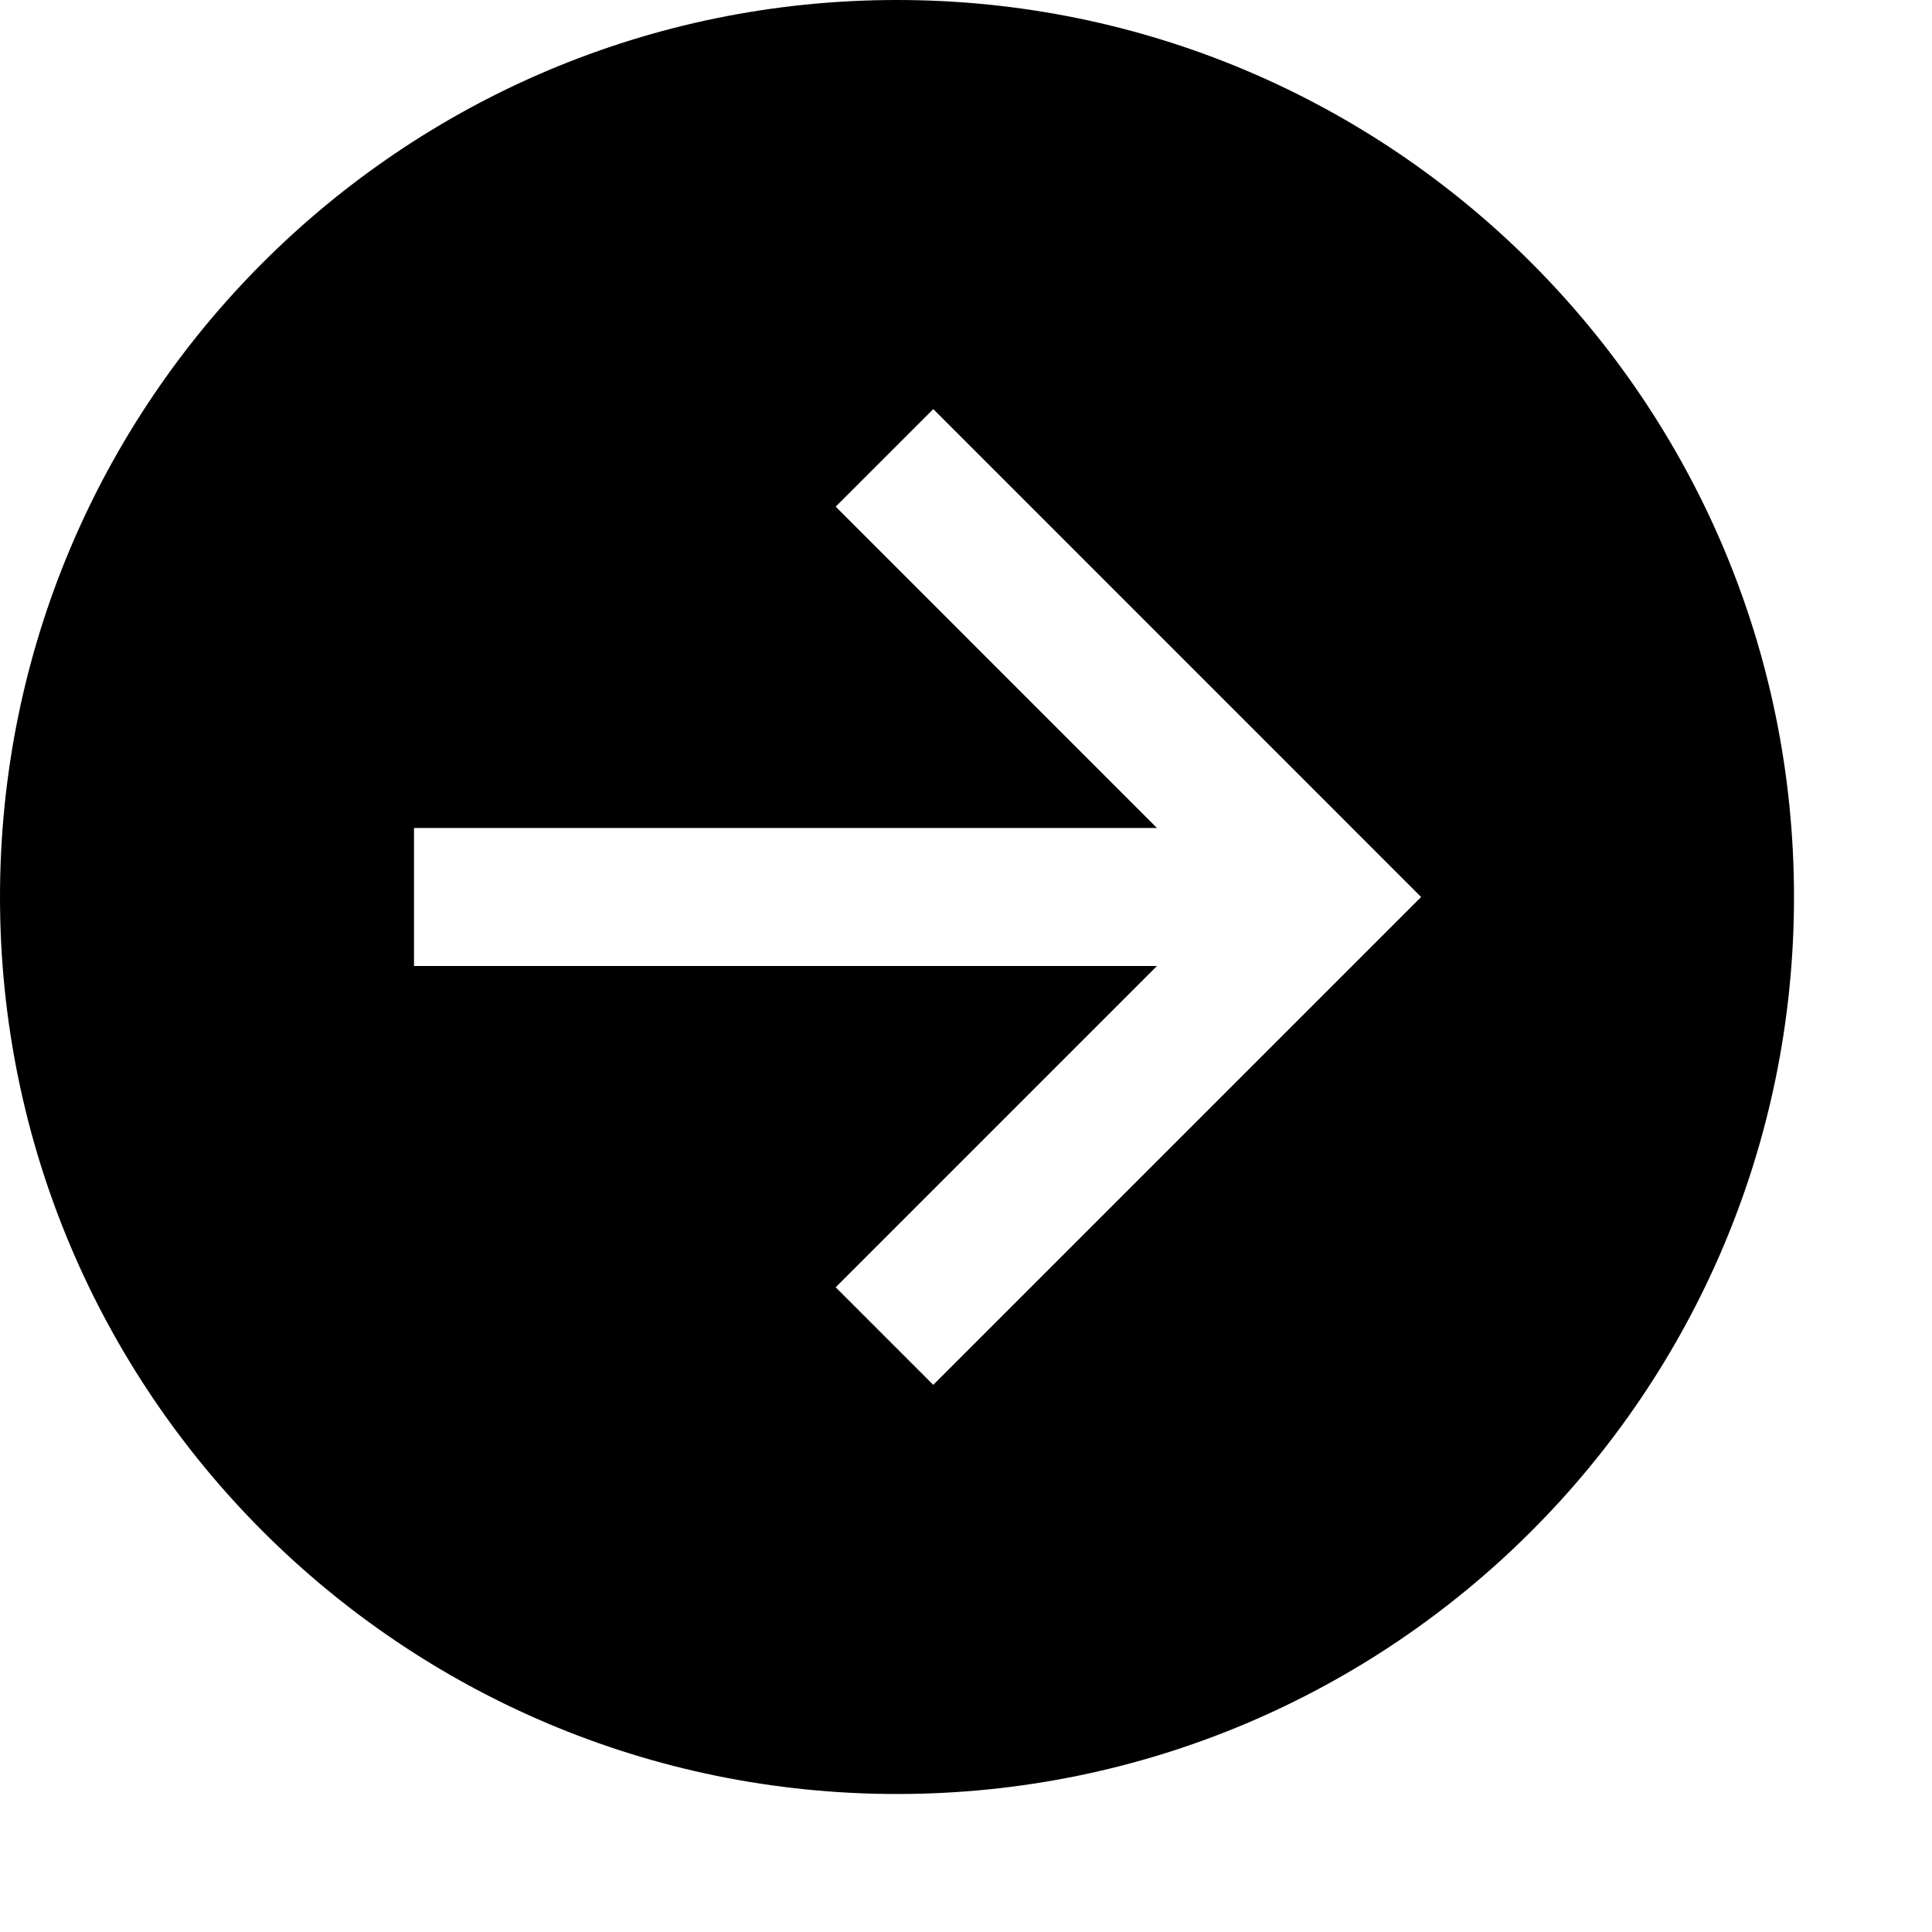
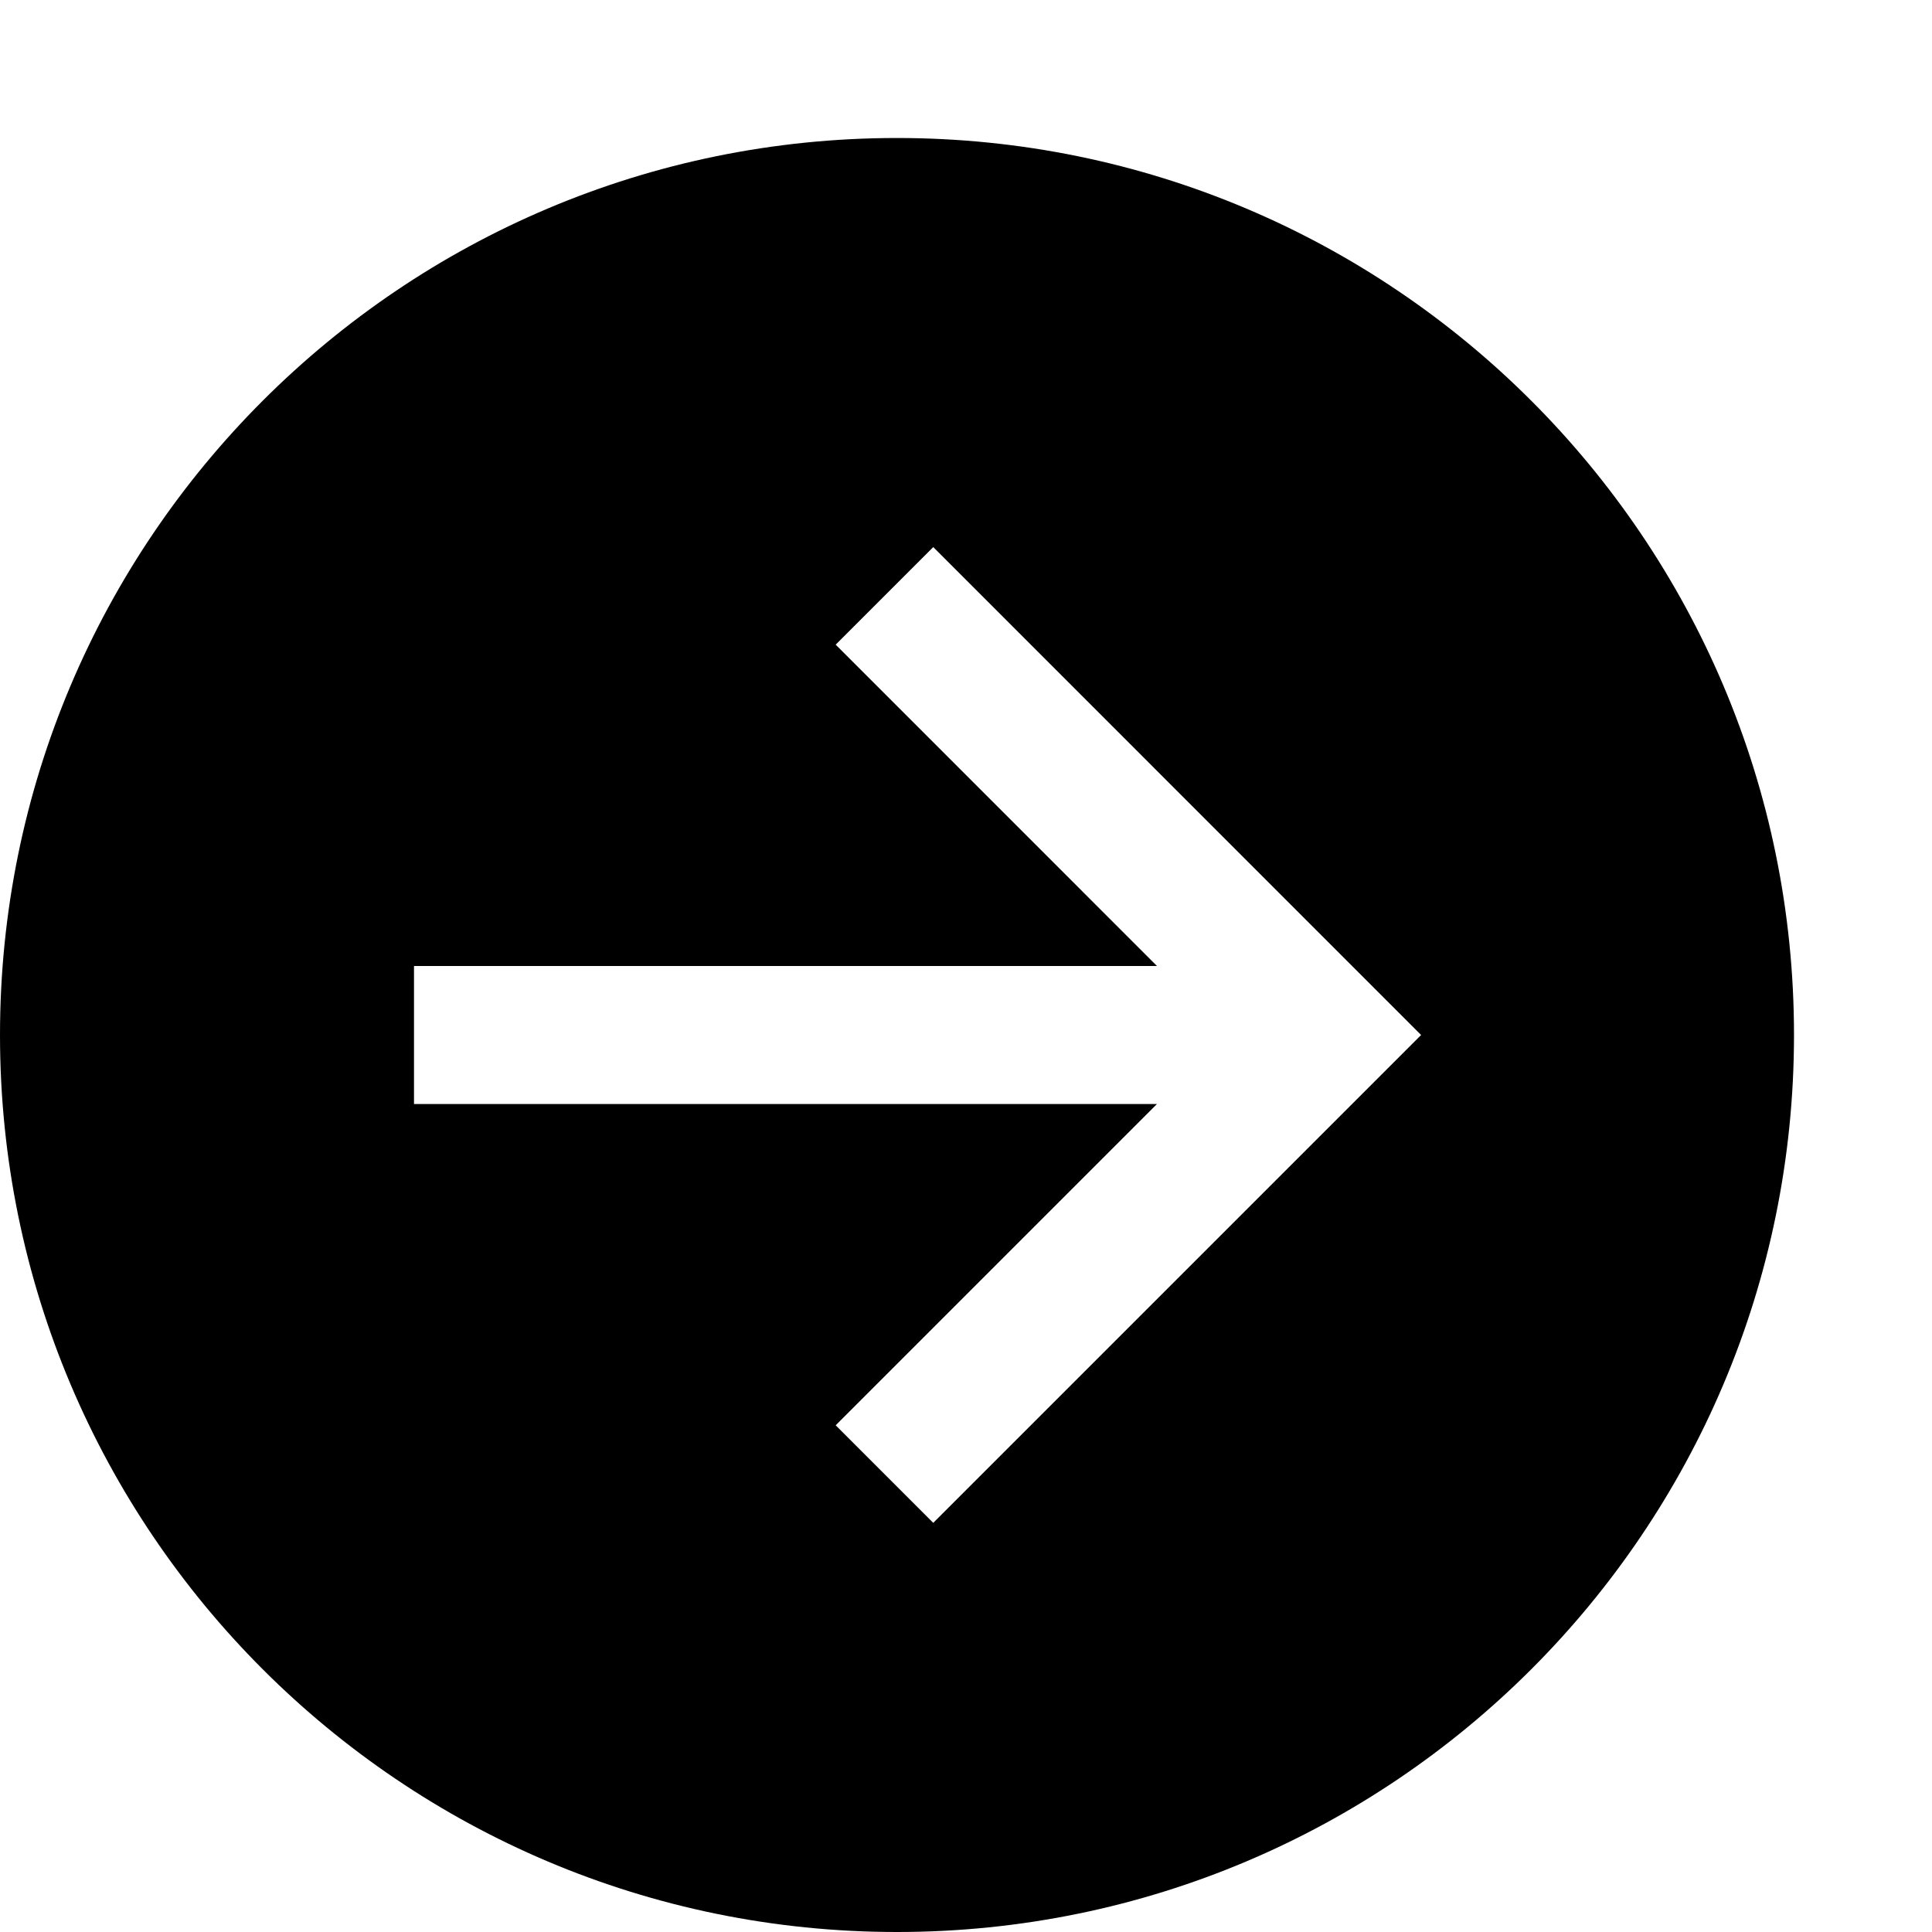
- <svg xmlns="http://www.w3.org/2000/svg" viewBox="0 0 448 448">
-   <path d="M208 0c-114.875 0-208 93.125-208 208s93.125 208 208 208 208-93.125 208-208-93.125-208-208-208zm8.406 321.125l-22.626-22.625 74.5-74.5h-172.28v-32h172.283l-74.502-74.516 22.63-22.624 113.119 113.14-113.123 113.125z" />
+ <svg xmlns="http://www.w3.org/2000/svg" viewBox="0 0 448 448" enable-background="new 0 0 448 448">
+   <path d="M208 32c-114.875 0-208 93.123-208 208s93.125 208 208 208c114.877 0 208-93.123 208-208s-93.123-208-208-208zm8.406 321.125l-22.625-22.625 74.5-74.5h-172.281v-32h172.283l-74.502-74.516 22.625-22.625 113.125 113.141-113.125 113.125z" />
</svg>
